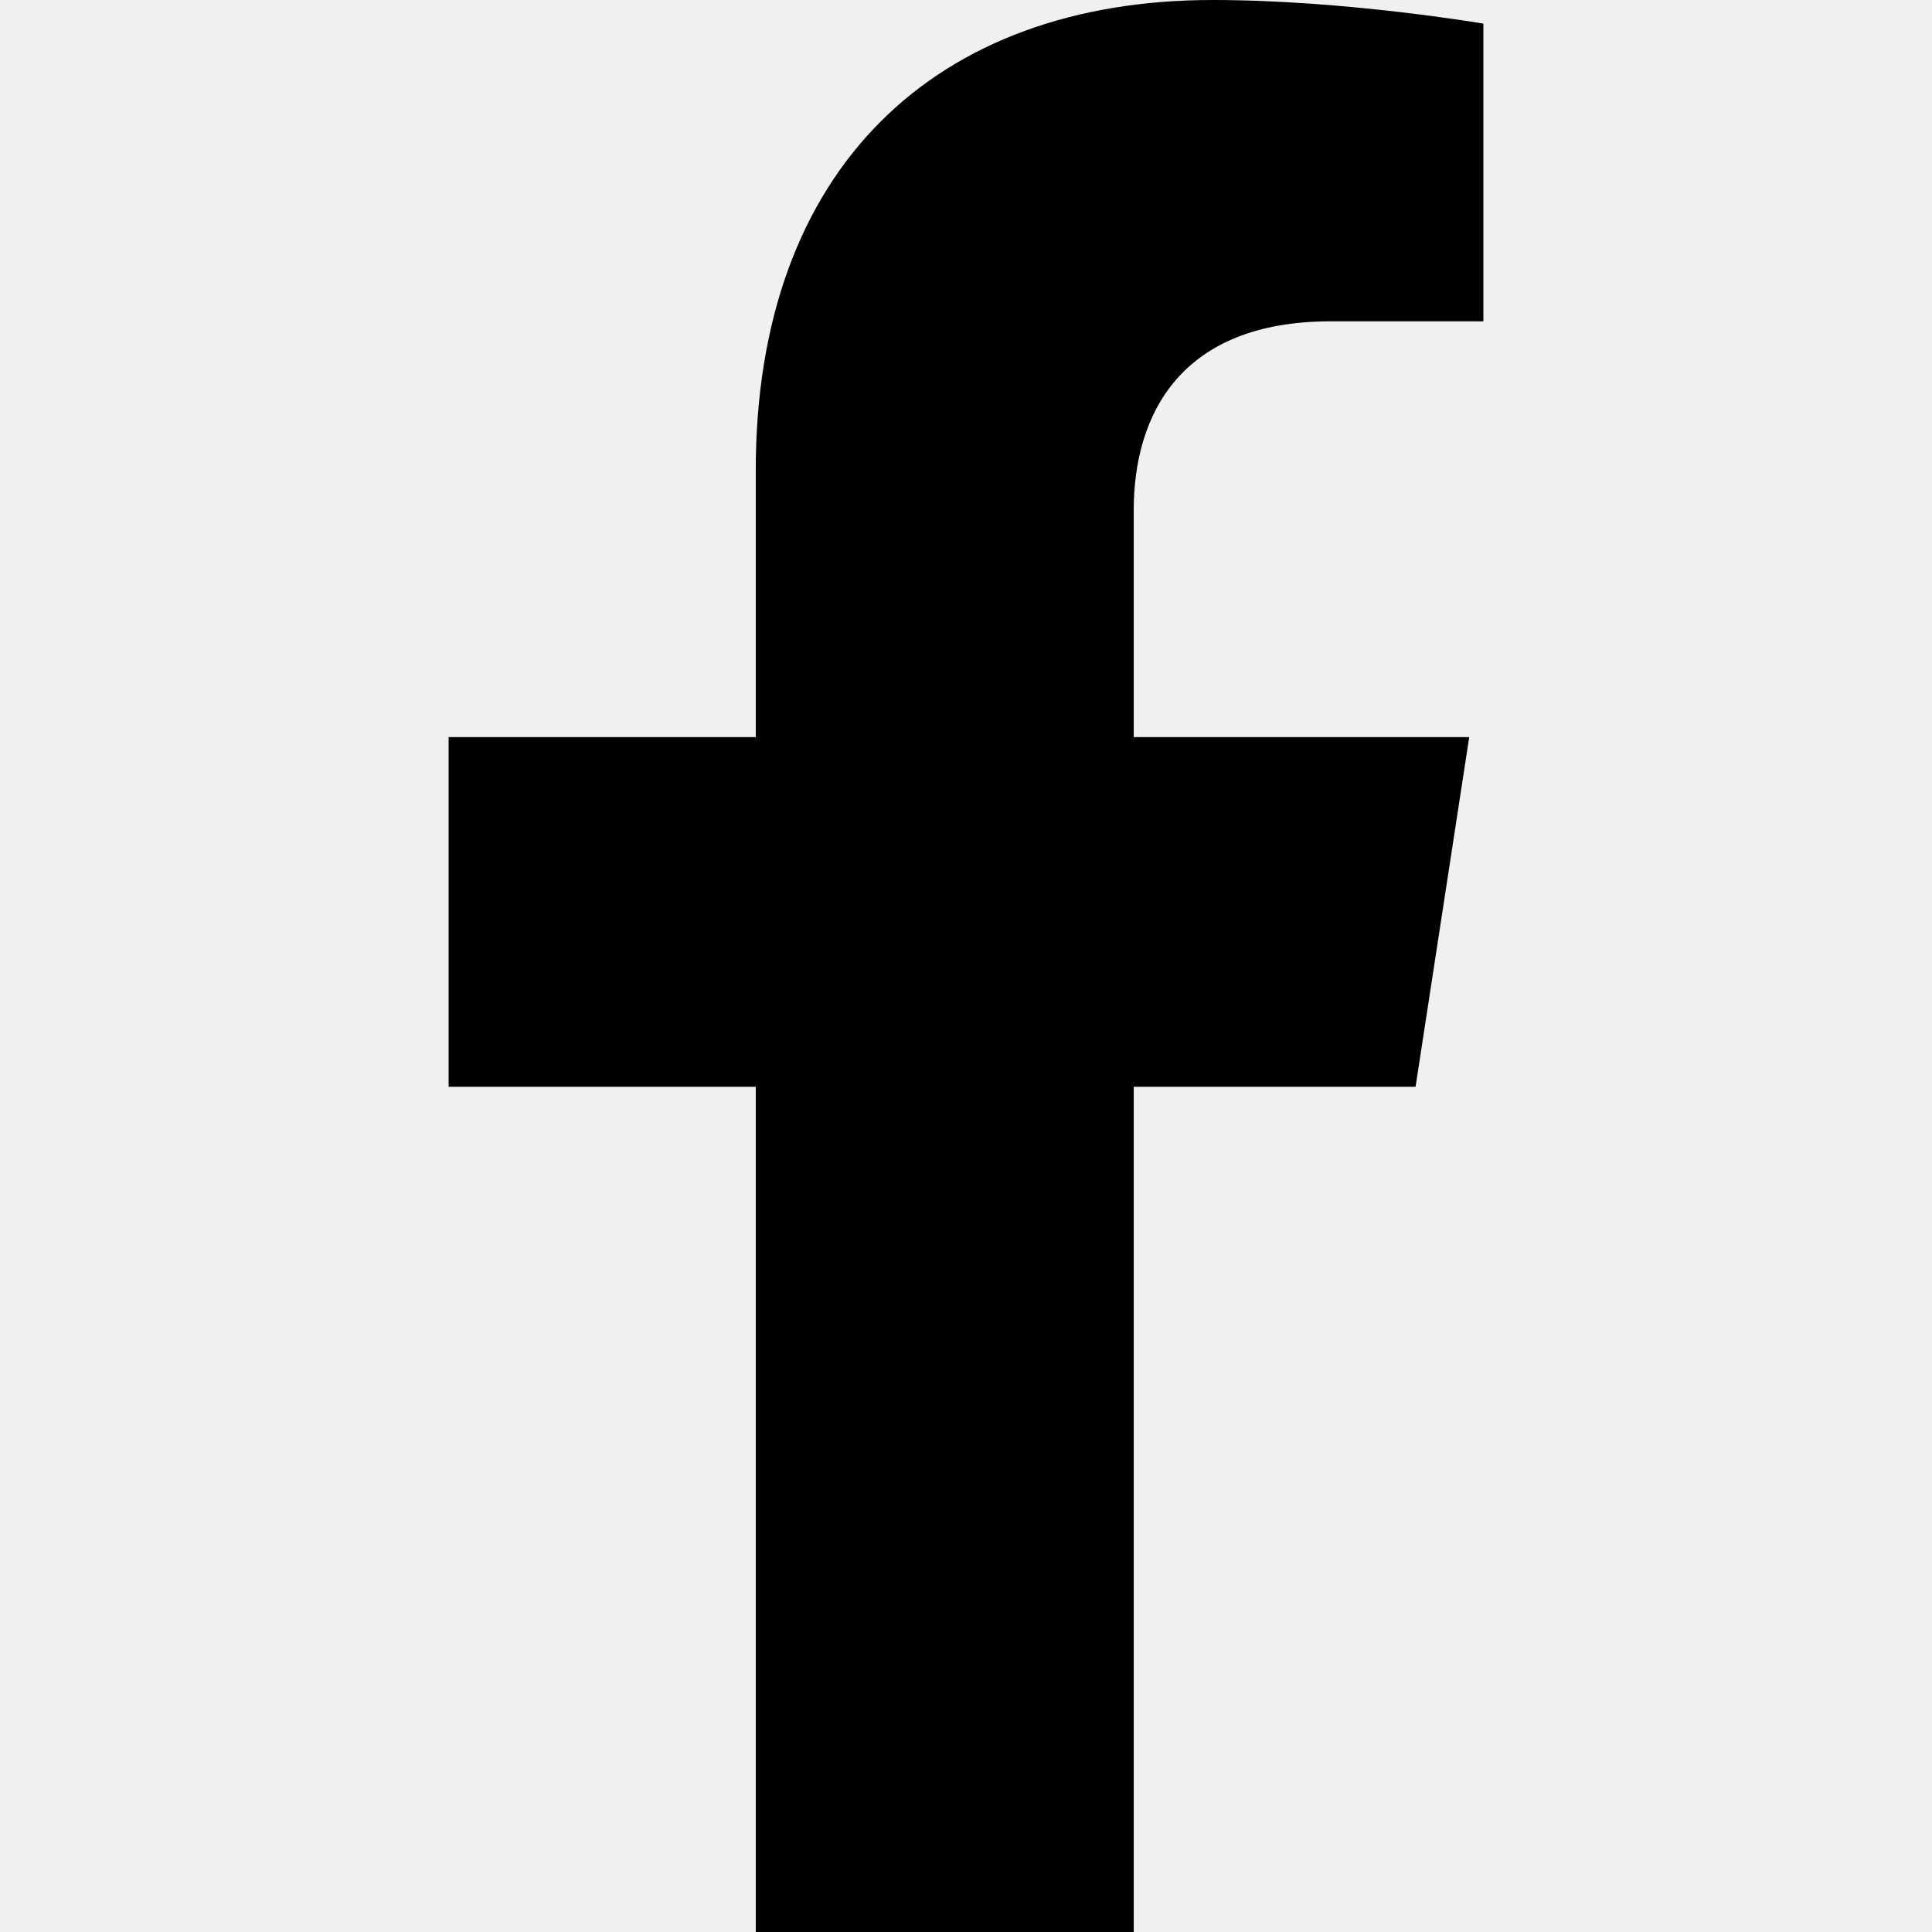
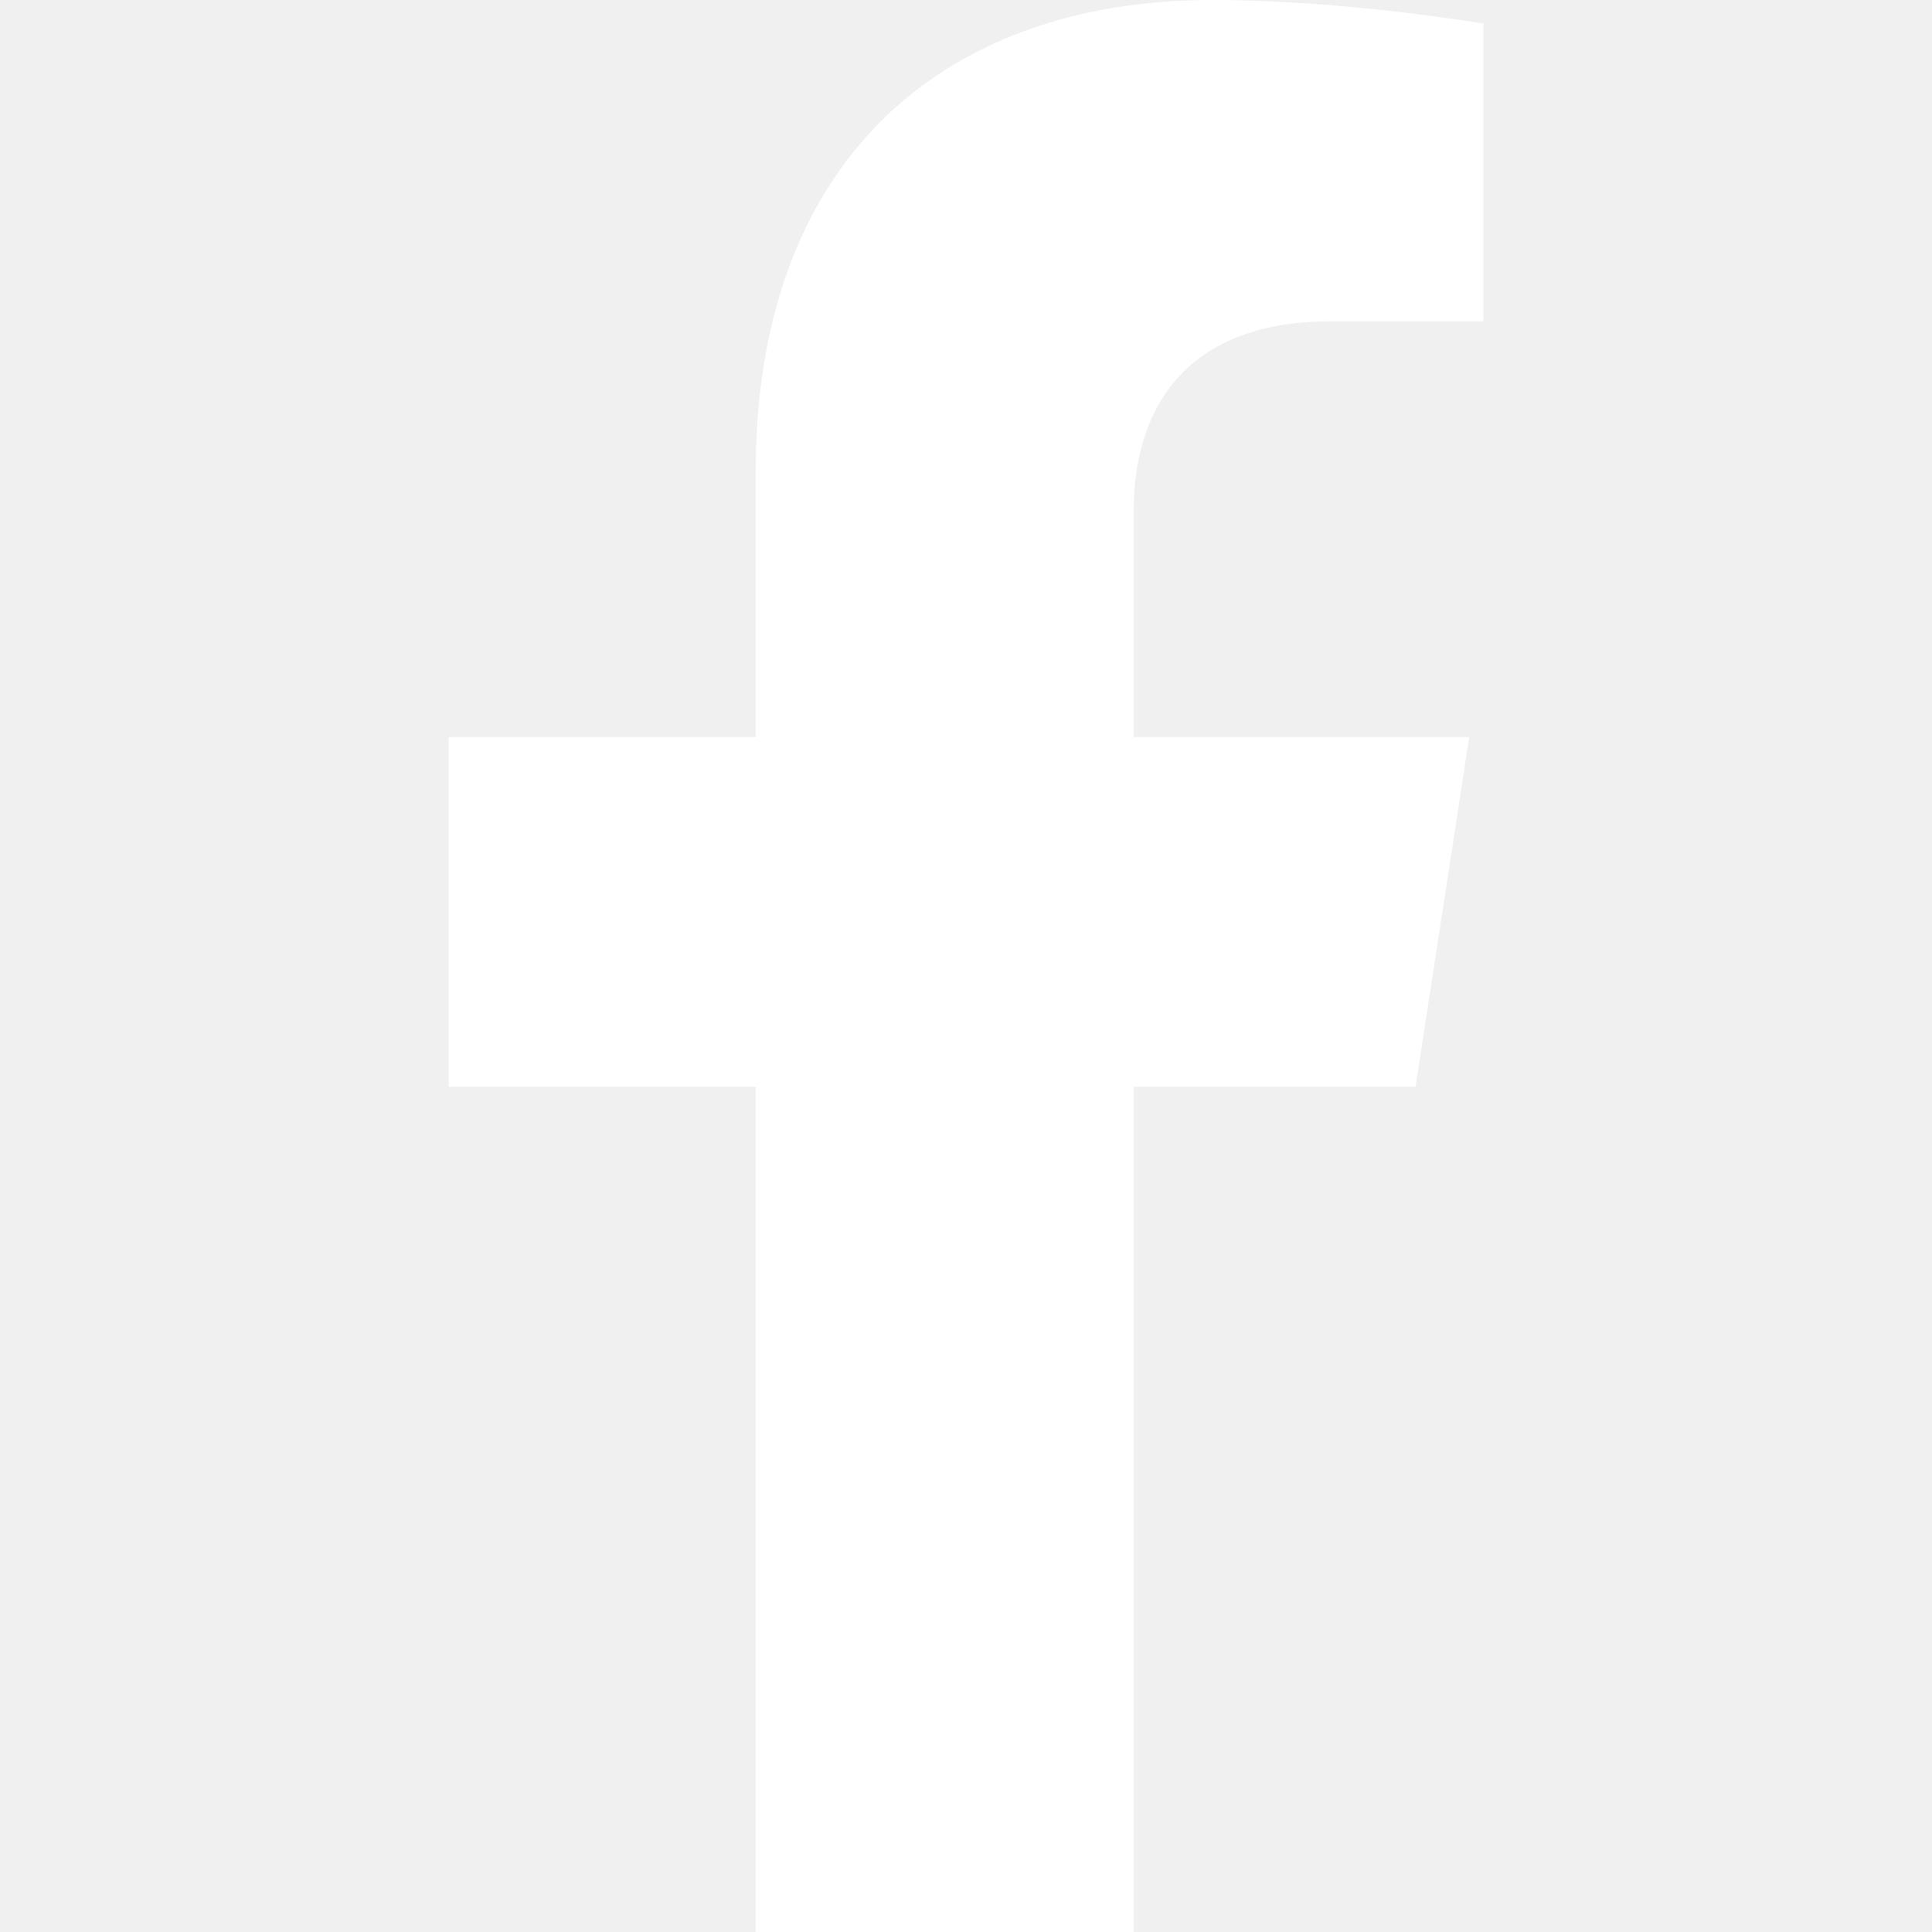
- <svg xmlns="http://www.w3.org/2000/svg" stroke="currentColor" fill="currentColor" stroke-width="0" viewBox="0 0 320 512" height="200px" width="200px">
+ <svg xmlns="http://www.w3.org/2000/svg" stroke="currentColor" fill="white" stroke-width="0" viewBox="0 0 320 512" height="200px" width="200px">
  <path d="M279.14 288l14.22-92.66h-88.91v-60.13c0-25.35 12.42-50.06 52.24-50.06h40.42V6.26S260.43 0 225.36 0c-73.22 0-121.08 44.38-121.08 124.72v70.62H22.89V288h81.39v224h100.17V288z" />
</svg>
